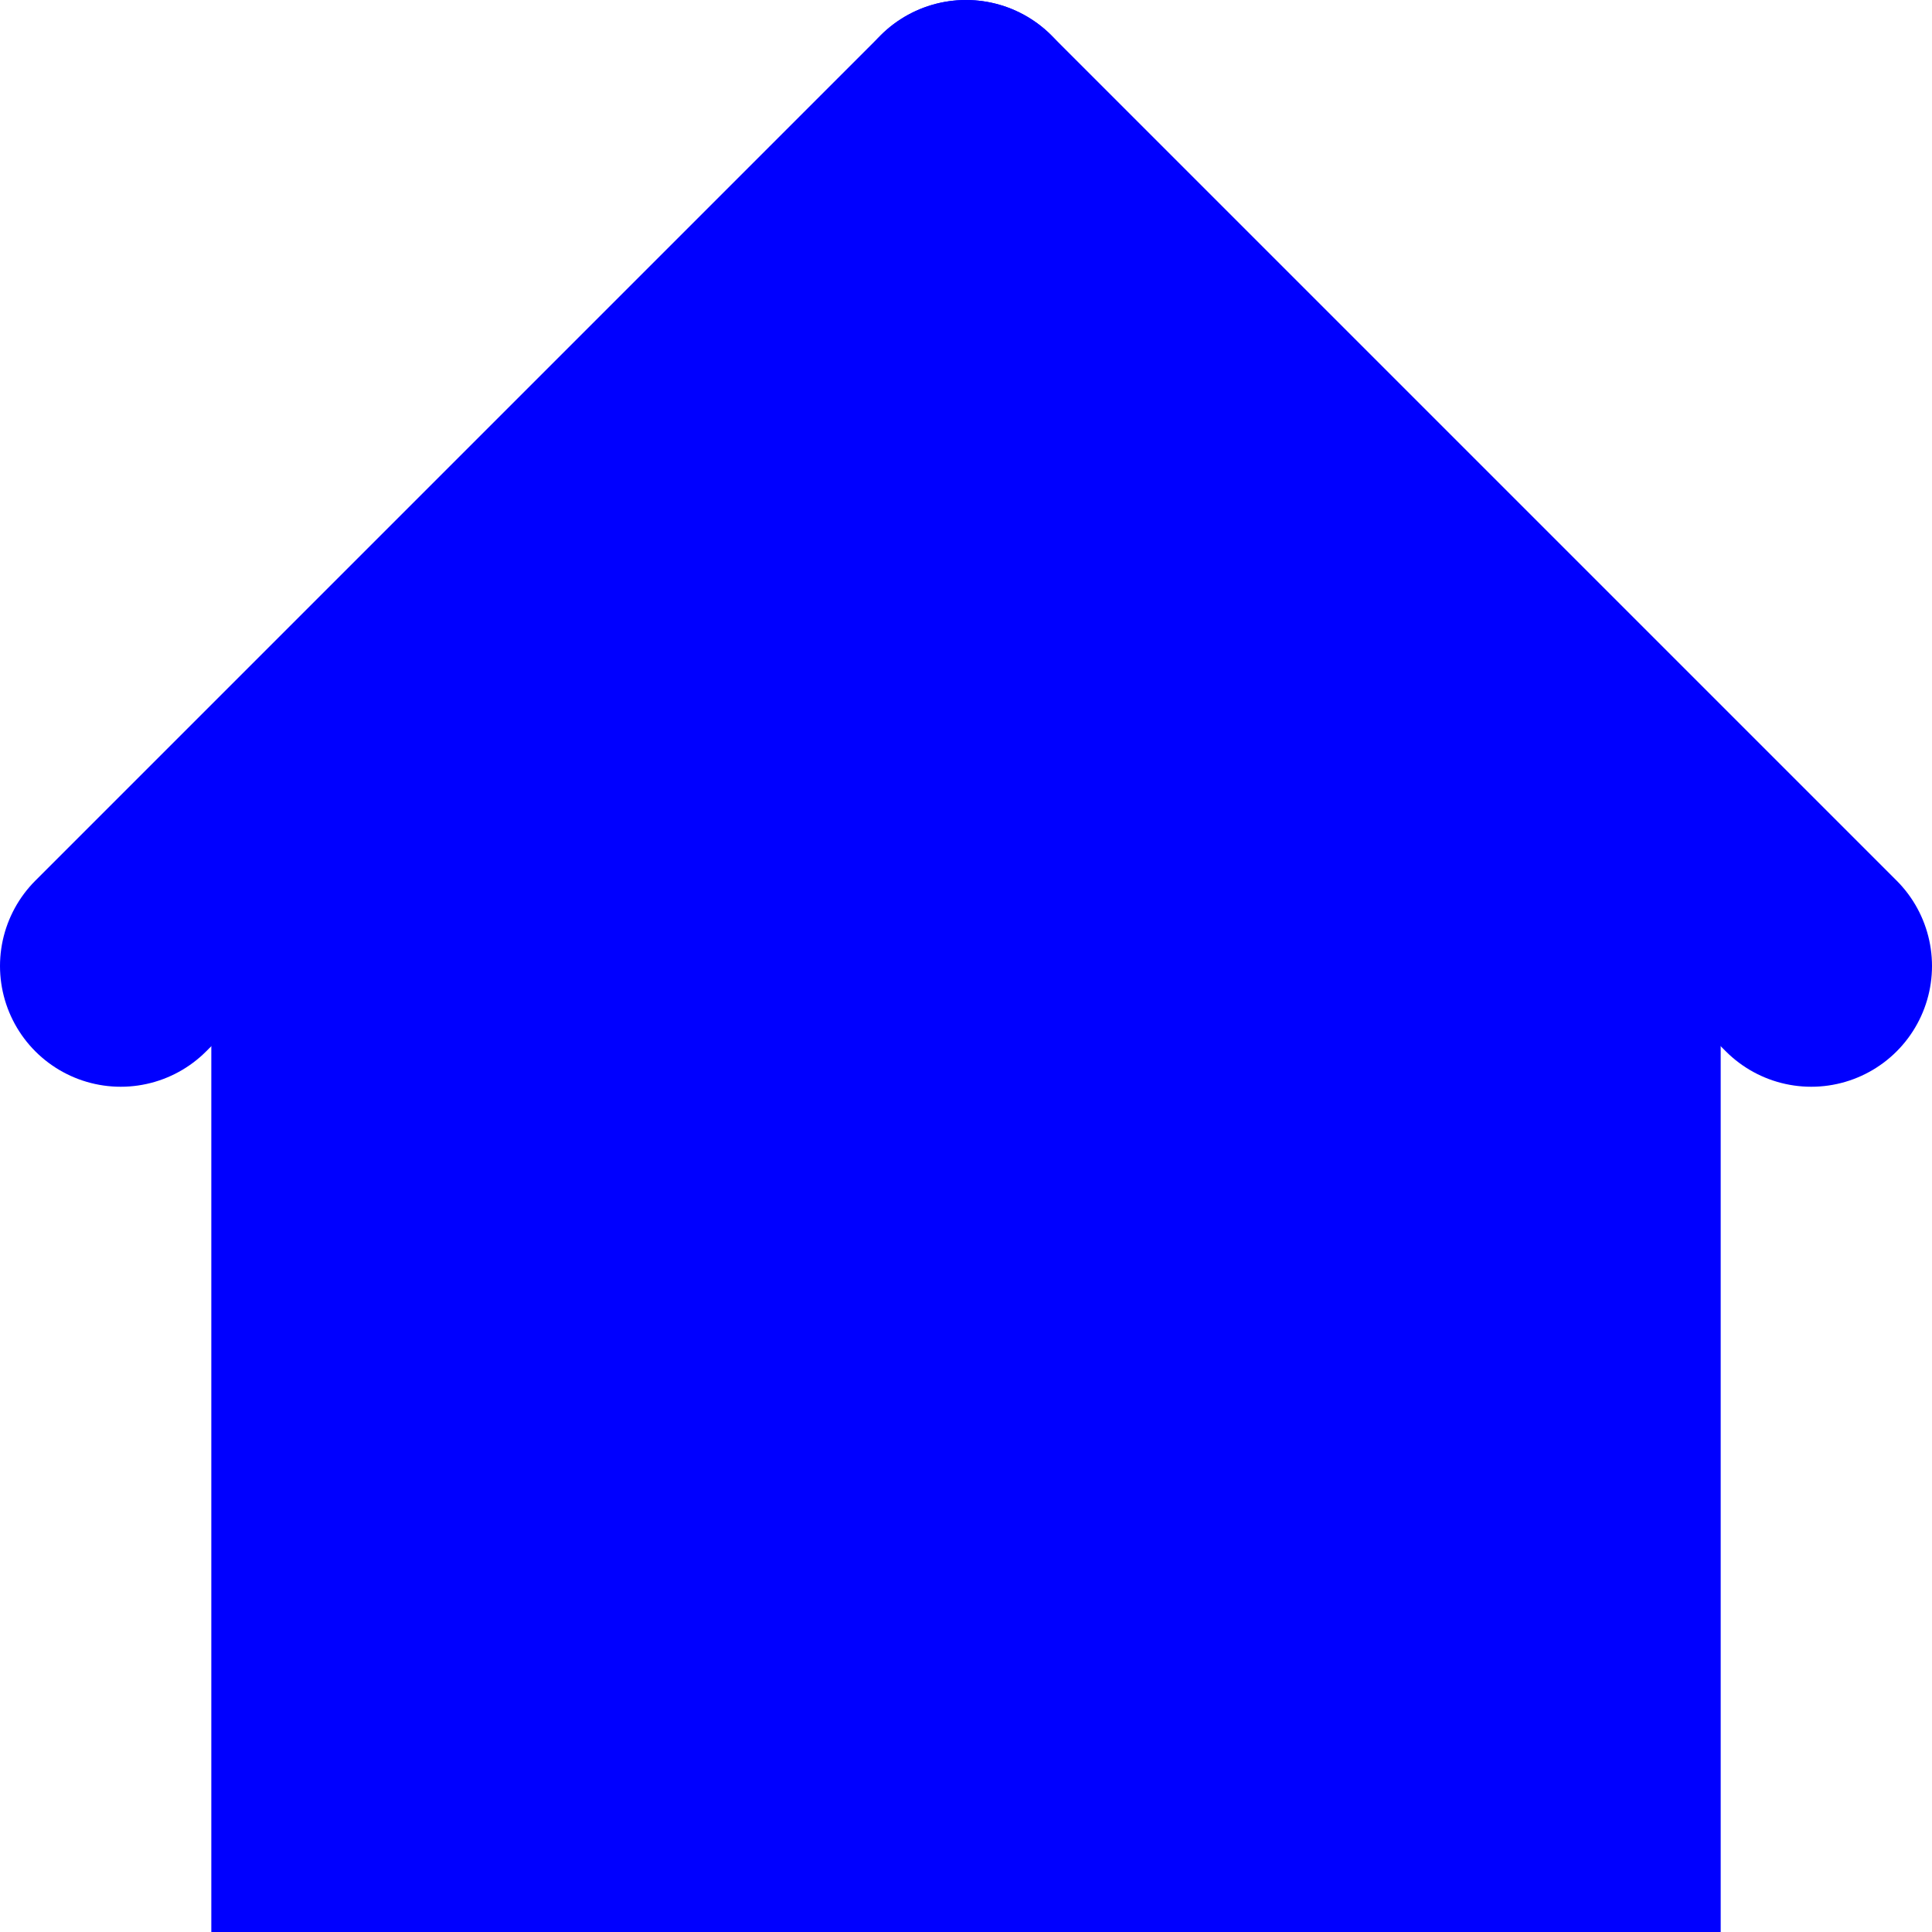
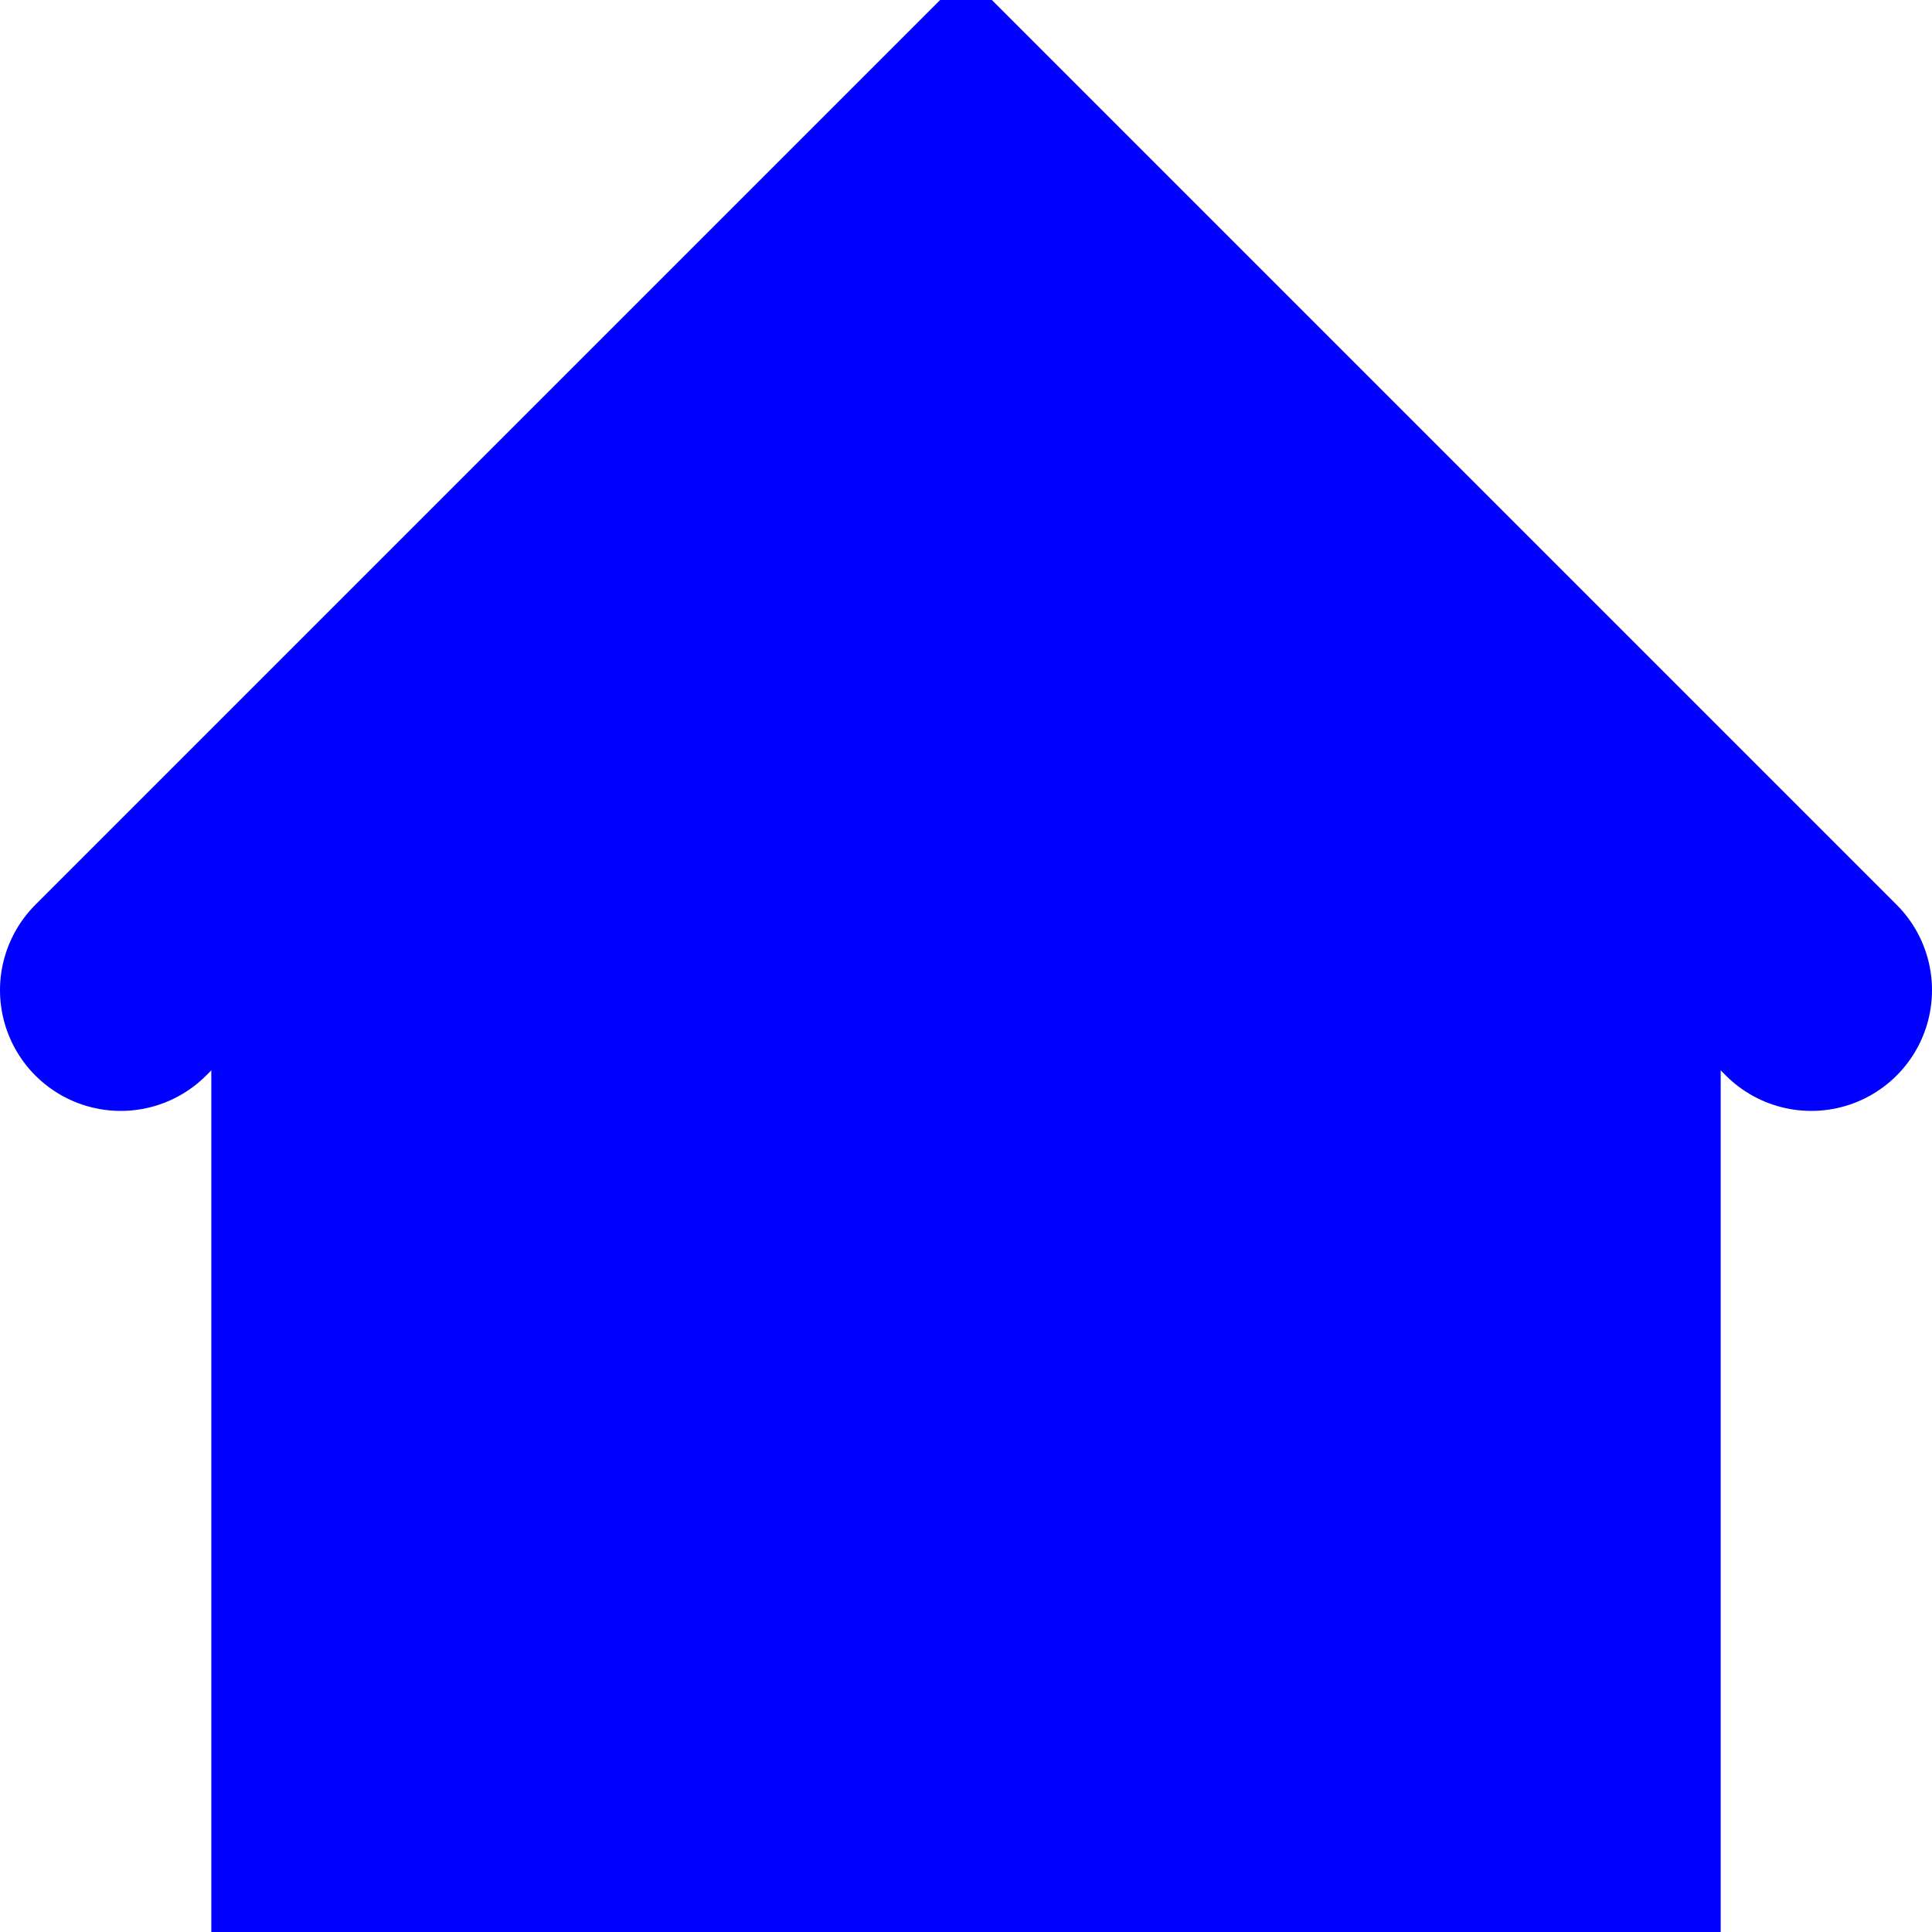
<svg xmlns="http://www.w3.org/2000/svg" viewBox="0 0 16 16" height="24" width="24">
-   <style>
- 		* {
- 			stroke-width: 0.5;
- 			stroke: blue;
- 			fill: blue;
- 		}
- 		line {
- 			stroke-width: 2;
- 			stroke-linecap: round;
- 		}
- 	</style>
-   <rect x="2" y="7" width="12" height="9" />
-   <ellipse cx="8" cy="7" rx="4.5" ry="4.5" />
-   <line x1="1" y1="8" x2="8" y2="1" />
-   <line x1="8" y1="1" x2="15" y2="8" />
+   <path d="M 2 7 l 0 8.75, 12 0, 0 -8.75" stroke-width="0.5" stroke="blue" fill="blue" />
+   <path d="M 1 8.2 l 7 -7, 7 7" stroke-width="2" stroke-linecap="round" stroke="blue" fill="blue" />
</svg>
